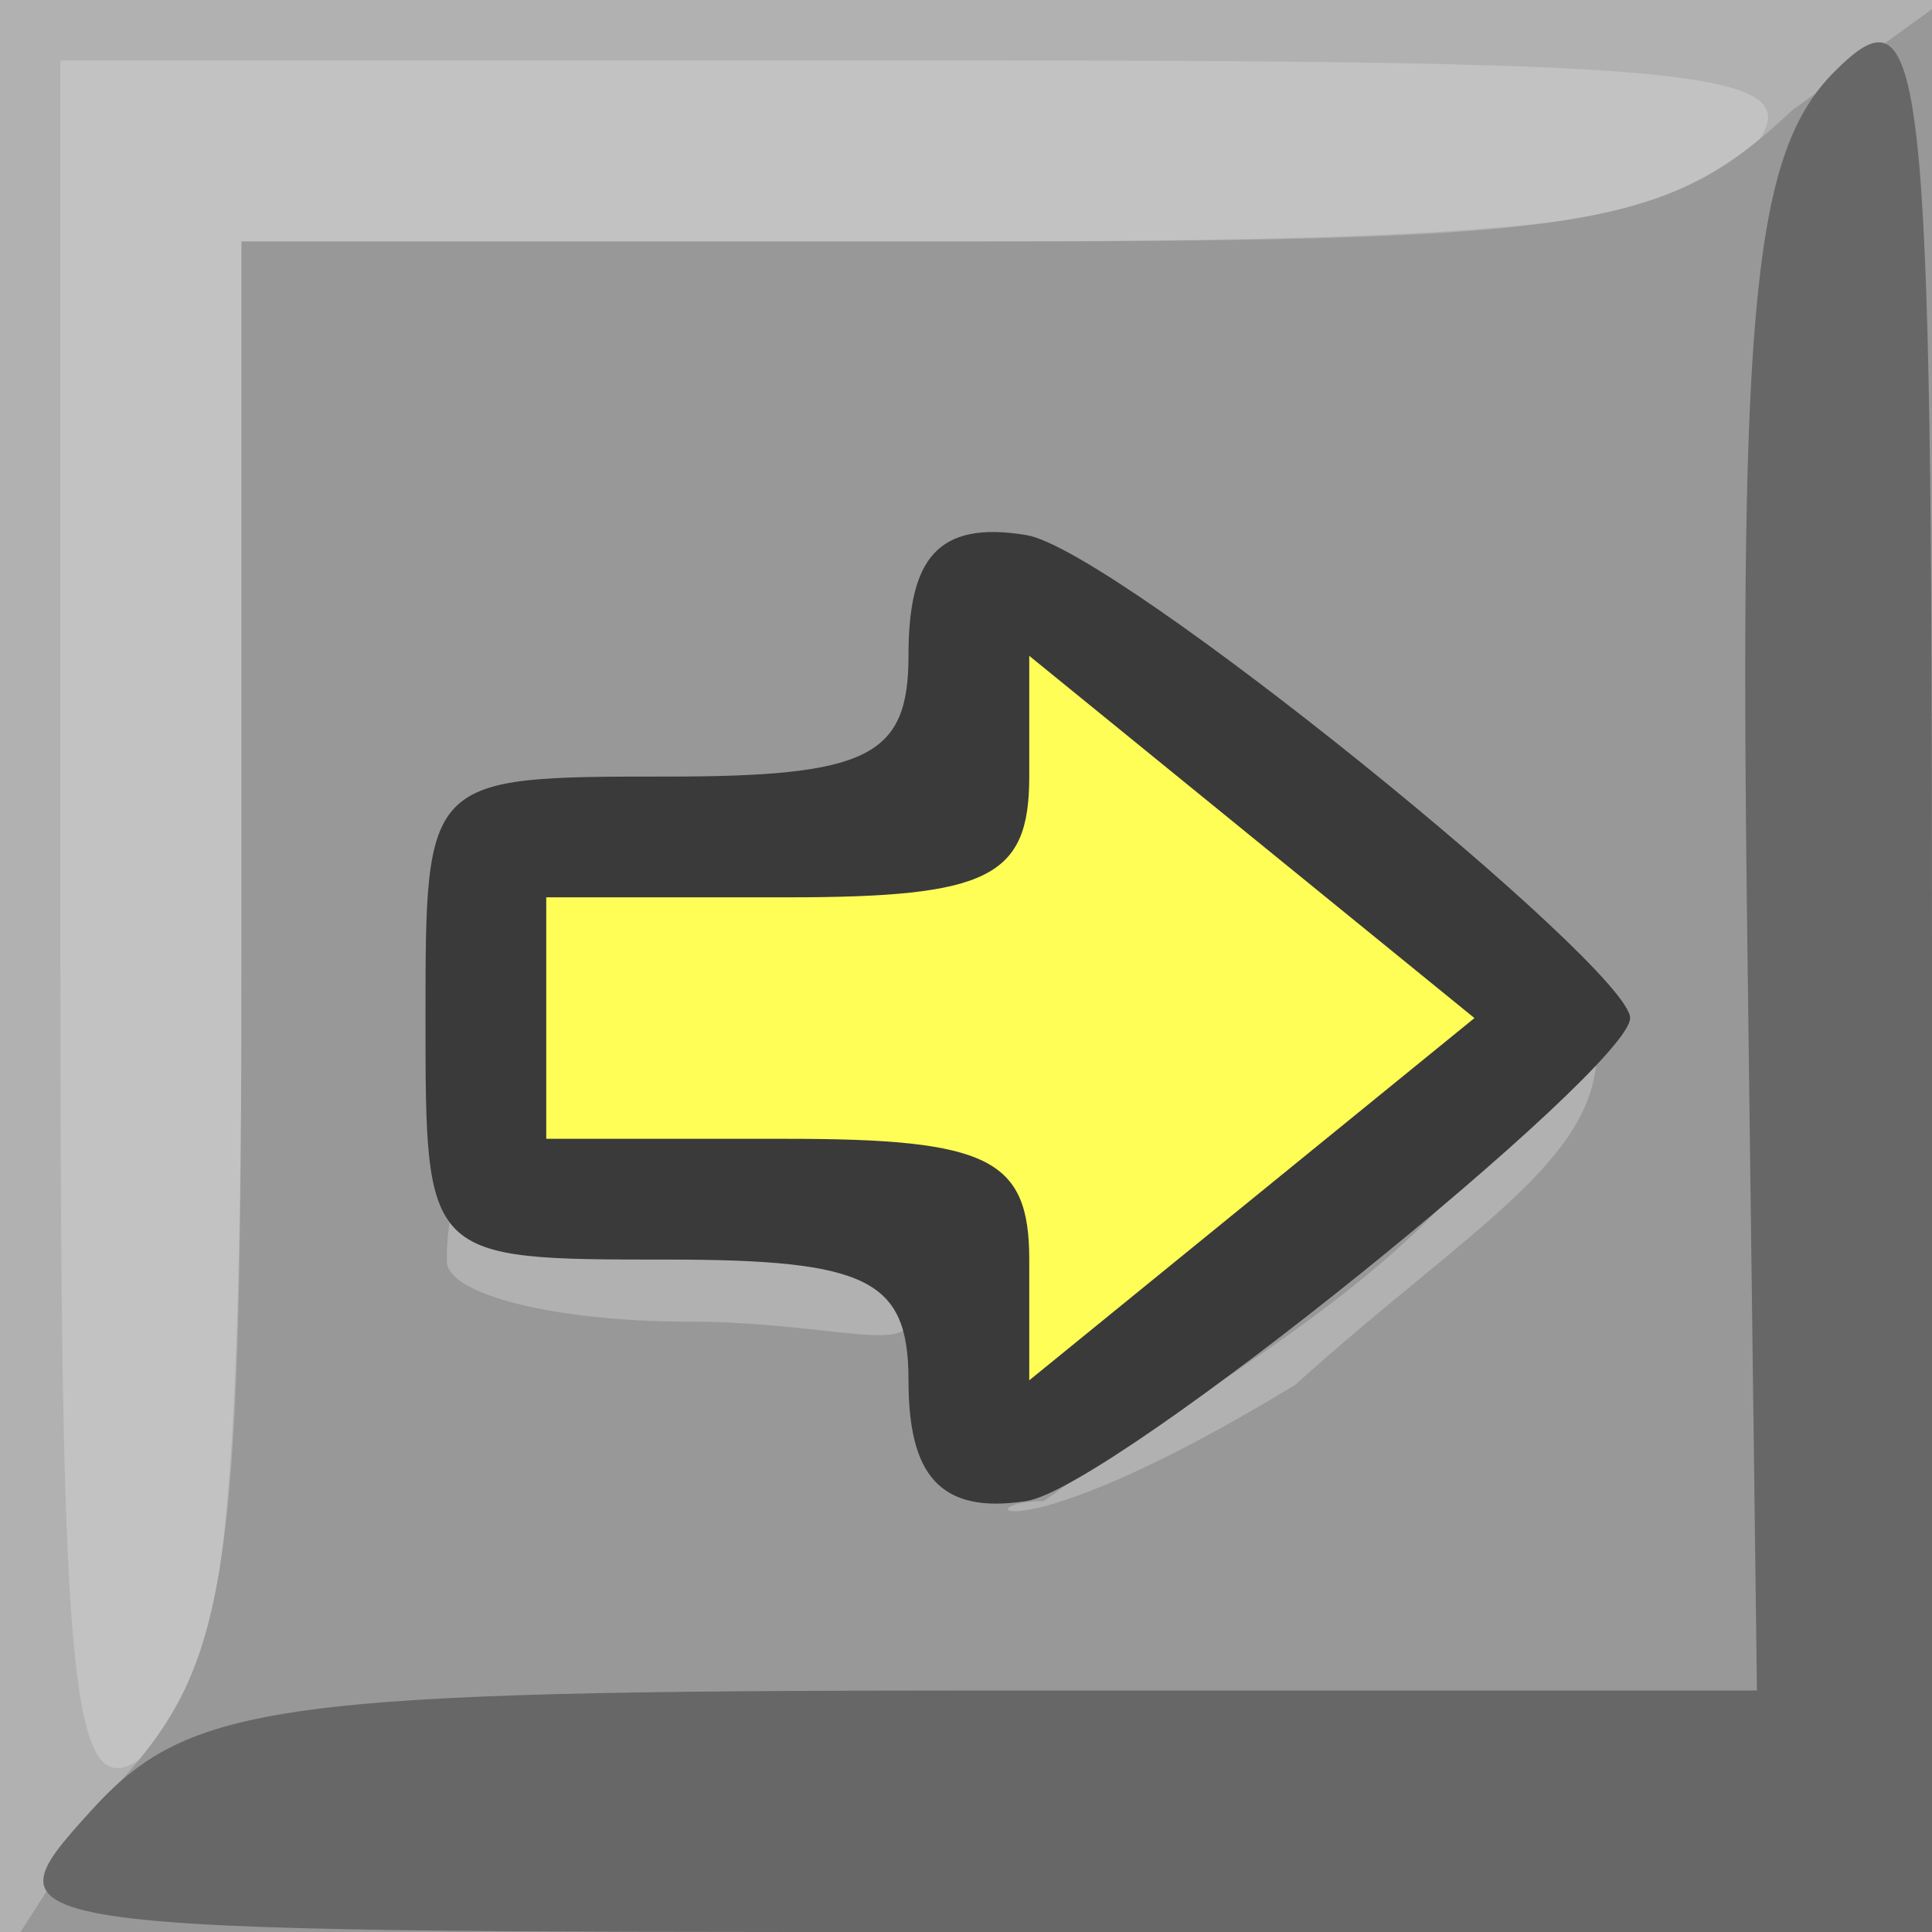
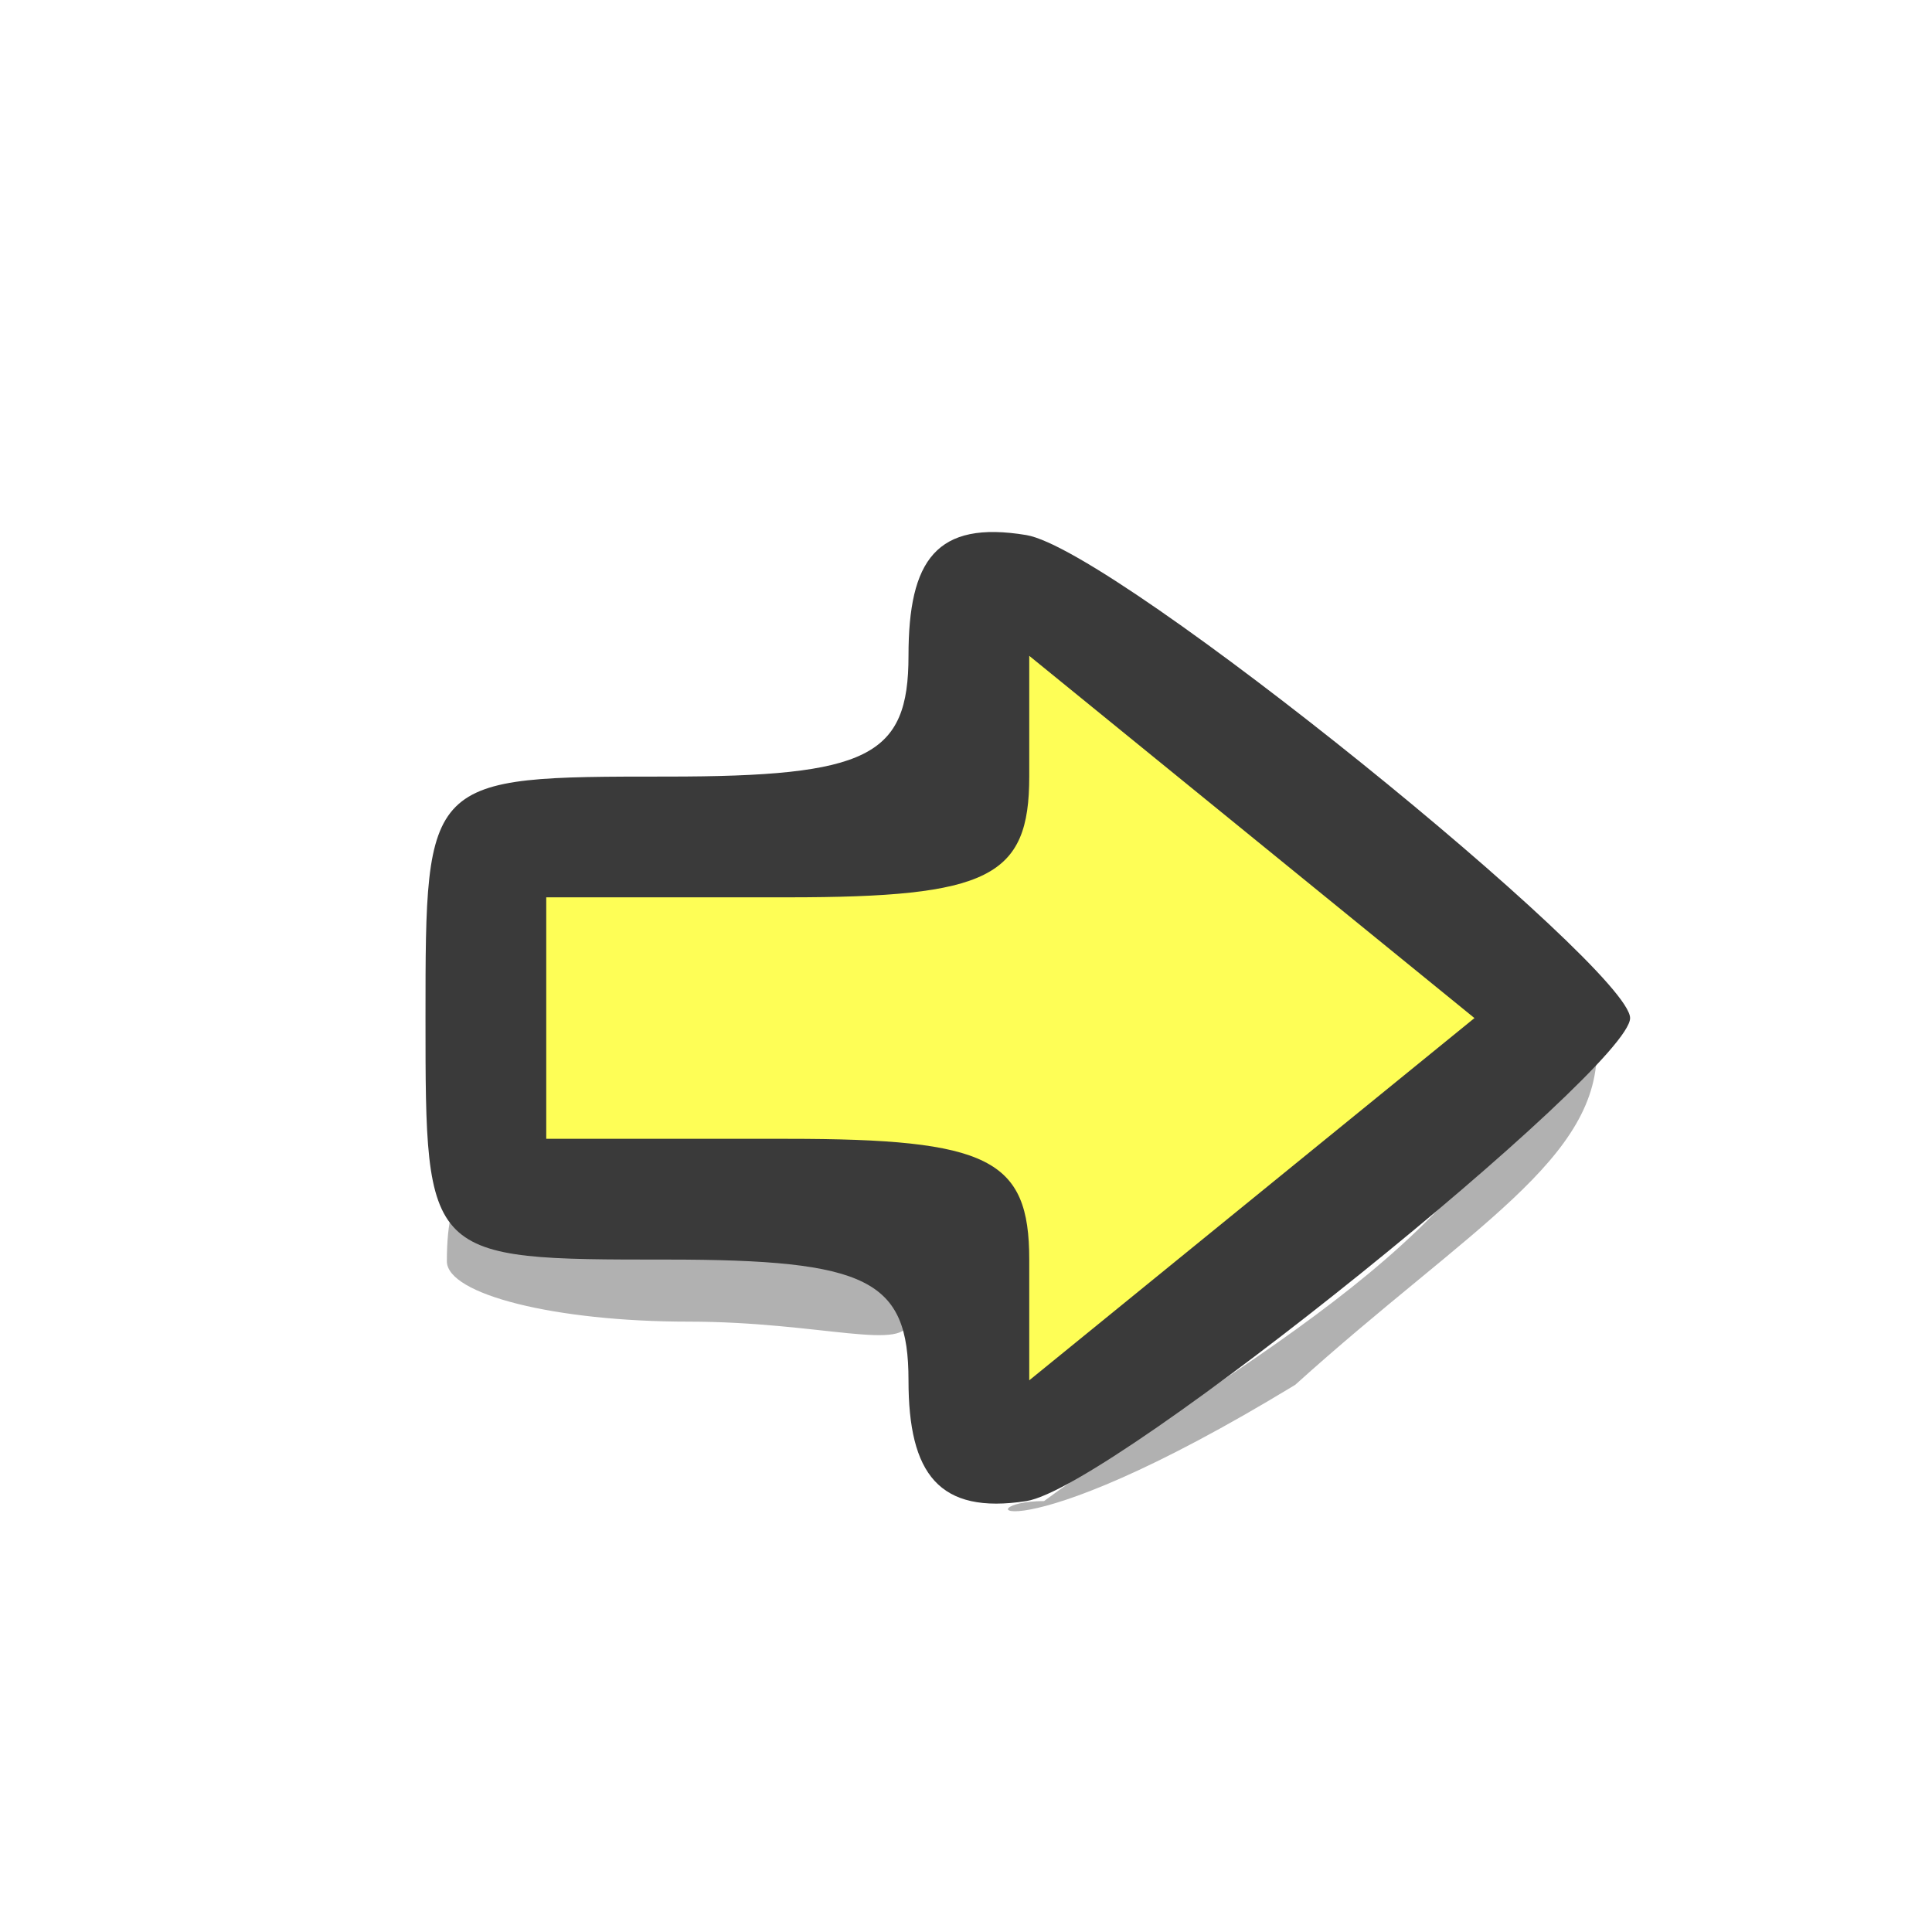
<svg xmlns="http://www.w3.org/2000/svg" id="svg13785" height="32px" width="32px">
  <defs id="defs3" />
  <g id="layer1">
-     <g transform="translate(-80,-636.3622)" id="g13922">
-       <g transform="translate(-10.89925,-6.122447)" id="g13467">
-         <path id="path13429" d="M 90.899,658.485 L 90.899,642.485 L 106.899,642.485 L 122.899,642.485 L 122.899,658.485 L 122.899,674.485 L 106.899,674.485 L 90.899,674.485 L 90.899,658.485 z M 112.399,662.485 L 115.273,659.485 L 112.399,656.485 C 109.038,652.976 106.899,652.723 106.899,655.485 C 106.899,657.151 107.233,656.485 103.899,656.485 C 100.566,656.485 98.899,657.818 98.899,659.485 C 98.899,661.151 100.566,662.485 103.899,662.485 C 107.233,662.485 106.899,661.818 106.899,663.485 C 106.899,666.246 109.038,665.993 112.399,662.485 z " style="fill:#c2c2c2" />
-         <path id="path13431" d="M 90.899,658.485 L 90.899,642.485 L 106.899,642.485 L 122.899,642.485 L 122.899,658.485 L 122.899,674.485 L 106.899,674.485 L 90.899,674.485 L 90.899,658.485 z M 94.899,658.362 L 94.899,646.485 L 106.777,646.485 C 116.115,646.485 118.921,646.164 119.899,644.985 C 120.996,643.663 119.406,643.485 106.522,643.485 L 91.899,643.485 L 91.899,658.107 C 91.899,670.991 92.078,672.582 93.399,671.485 C 94.579,670.506 94.899,667.7 94.899,658.362 z M 112.399,662.485 L 115.273,659.485 L 112.399,656.485 C 109.038,652.976 106.899,652.723 106.899,655.485 C 106.899,657.151 107.233,656.485 103.899,656.485 C 100.566,656.485 98.899,657.818 98.899,659.485 C 98.899,661.151 100.566,662.485 103.899,662.485 C 107.233,662.485 106.899,661.818 106.899,663.485 C 106.899,666.246 109.038,665.993 112.399,662.485 z " style="fill:#b1b1b1" />
-         <path id="path13433" d="M 92.725,672.17 C 94.701,670.066 94.899,668.792 94.899,658.17 L 94.899,646.485 L 106.585,646.485 C 117.206,646.485 118.481,646.287 120.585,644.31 L 122.899,642.636 L 122.899,658.31 L 122.899,674.485 L 106.725,674.485 L 91.238,674.485 L 92.725,672.17 z " style="fill:#989898" />
-         <path id="path13435" d="M 92.399,672.485 C 94.031,670.682 95.479,670.485 107.105,670.485 L 120,670.485 L 119.838,657.882 C 119.703,647.475 119.956,644.999 121.287,643.668 C 122.77,642.185 122.899,643.357 122.899,658.27 L 122.899,674.485 L 106.744,674.485 C 90.653,674.485 90.596,674.477 92.399,672.485 z " style="fill:#676767" />
-       </g>
-       <g transform="translate(-47.95239,47.86269)" id="g13445">
-         <path id="path13447" d="M 135.884,608.496 L 135.884,602.496 L 142.884,602.496 L 144.884,598.496 L 152.884,605.496 L 144.884,612.496 L 142.884,608.496 L 135.884,608.496 z " style="fill:#fefe56" />
-         <path id="path13453" d="M 149.406,611.436 C 152.276,608.844 154.481,607.693 154.398,605.805 C 154.307,603.738 153.737,604.309 153.361,605.879 C 152.599,609.059 147.952,611.362 145.245,613.362 C 143.924,613.362 144.576,614.375 149.406,611.436 z M 143,610.362 C 143,609.812 141.333,609.053 139.133,609.053 C 137.085,609.053 135.354,606.674 135.354,609.39 C 135.354,609.94 137.154,610.39 139.354,610.39 C 141.554,610.39 143,610.912 143,610.362 z " style="fill:#b1b1b1;fill-opacity:1" />
-         <path id="path13457" d="M 143,611.362 C 143,609.696 142.333,609.362 139,609.362 C 135,609.362 135,609.362 135,605.362 C 135,601.362 135,601.362 139,601.362 C 142.333,601.362 143,601.029 143,599.362 C 143,597.775 143.46,597.114 144.952,597.362 C 146.445,597.61 154.952,604.534 154.952,605.362 C 154.952,606.191 146.402,613.137 144.952,613.362 C 143.502,613.587 143,612.911 143,611.362 z M 152.374,605.362 L 145,599.362 L 145,601.362 C 145,603.029 144.333,603.362 141,603.362 L 137,603.362 L 137,605.362 L 137,607.362 L 141,607.362 C 144.333,607.362 145,607.696 145,609.362 L 145,611.362 L 152.374,605.362 z " style="fill:#3a3a3a" />
-       </g>
+     <g id="g13445" transform="translate(-127.9524,-588.4995)">
+       <path style="fill:#fefe56" d="M 135.884,608.496 L 135.884,602.496 L 142.884,602.496 L 144.884,598.496 L 152.884,605.496 L 144.884,612.496 L 142.884,608.496 L 135.884,608.496 z " id="path13447" />
+       <path style="fill:#b1b1b1;fill-opacity:1" d="M 149.406,611.436 C 152.276,608.844 154.481,607.693 154.398,605.805 C 154.307,603.738 153.737,604.309 153.361,605.879 C 152.599,609.059 147.952,611.362 145.245,613.362 C 143.924,613.362 144.576,614.375 149.406,611.436 z M 143,610.362 C 143,609.812 141.333,609.053 139.133,609.053 C 137.085,609.053 135.354,606.674 135.354,609.39 C 135.354,609.94 137.154,610.39 139.354,610.39 C 141.554,610.39 143,610.912 143,610.362 z " id="path13453" />
+       <path style="fill:#3a3a3a" d="M 143,611.362 C 143,609.696 142.333,609.362 139,609.362 C 135,609.362 135,609.362 135,605.362 C 135,601.362 135,601.362 139,601.362 C 142.333,601.362 143,601.029 143,599.362 C 143,597.775 143.46,597.114 144.952,597.362 C 146.445,597.61 154.952,604.534 154.952,605.362 C 154.952,606.191 146.402,613.137 144.952,613.362 C 143.502,613.587 143,612.911 143,611.362 z M 152.374,605.362 L 145,599.362 L 145,601.362 C 145,603.029 144.333,603.362 141,603.362 L 137,603.362 L 137,605.362 L 137,607.362 L 141,607.362 C 144.333,607.362 145,607.696 145,609.362 L 145,611.362 L 152.374,605.362 z " id="path13457" />
    </g>
  </g>
</svg>
